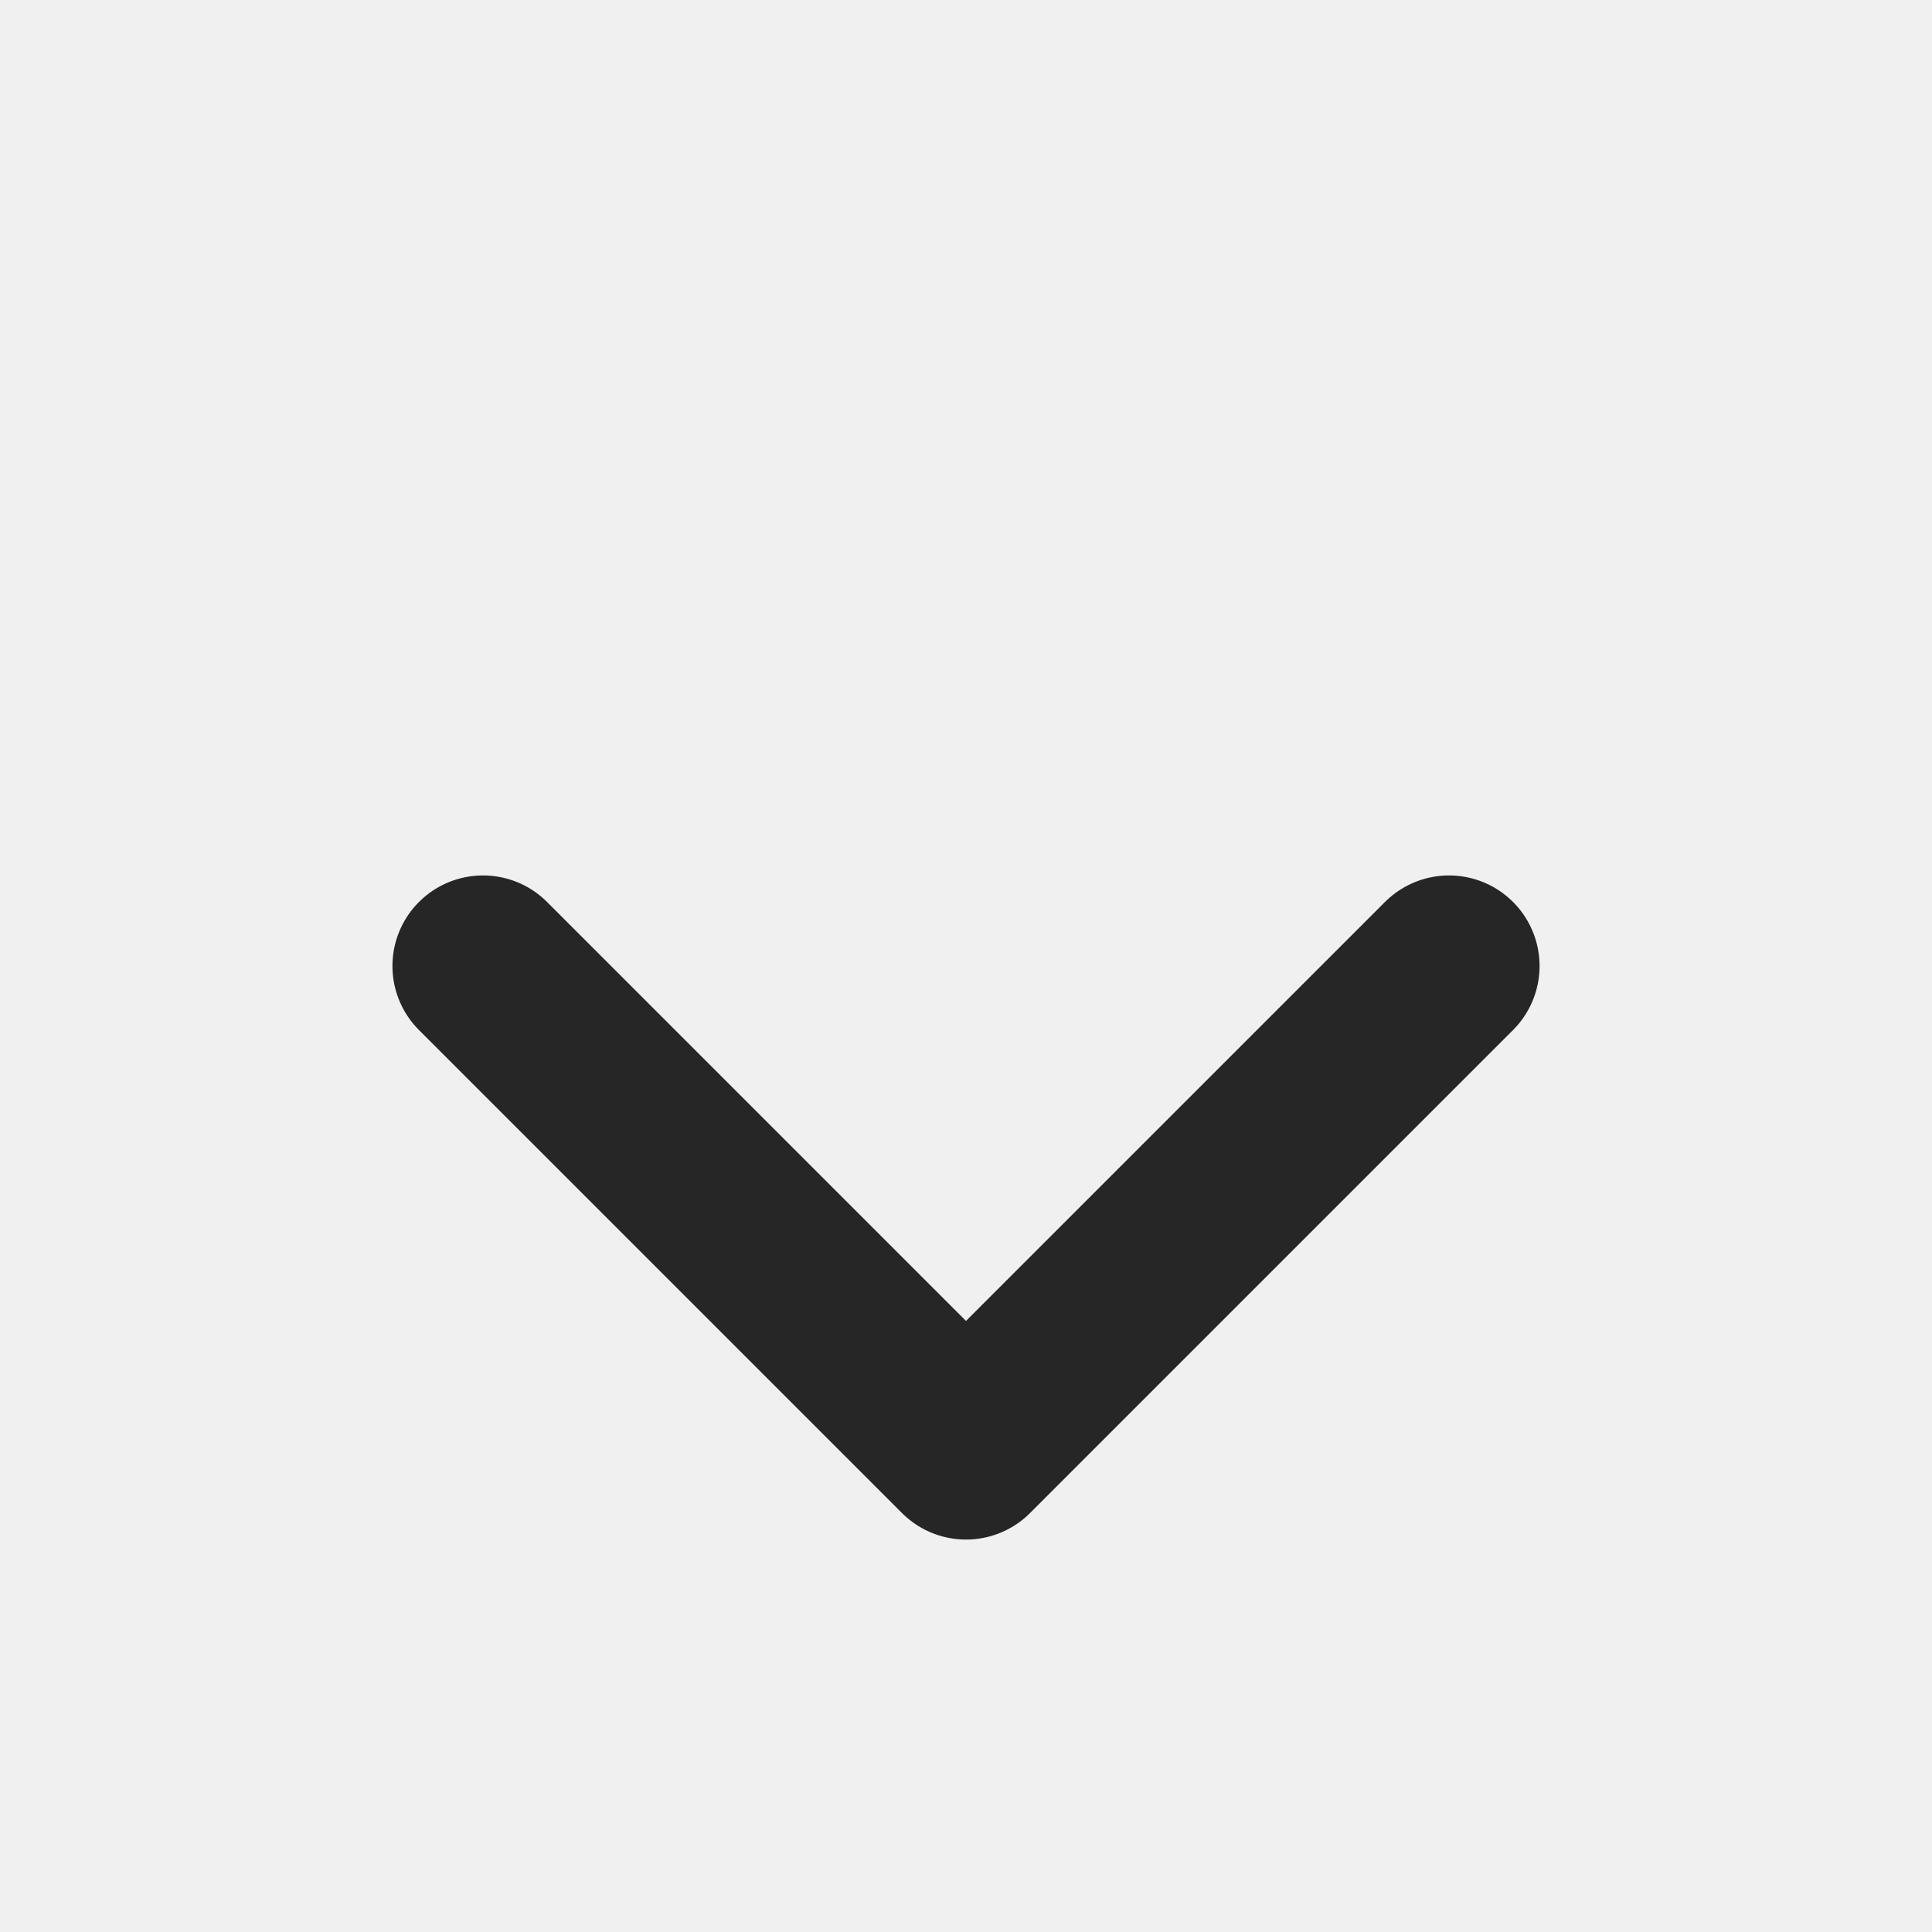
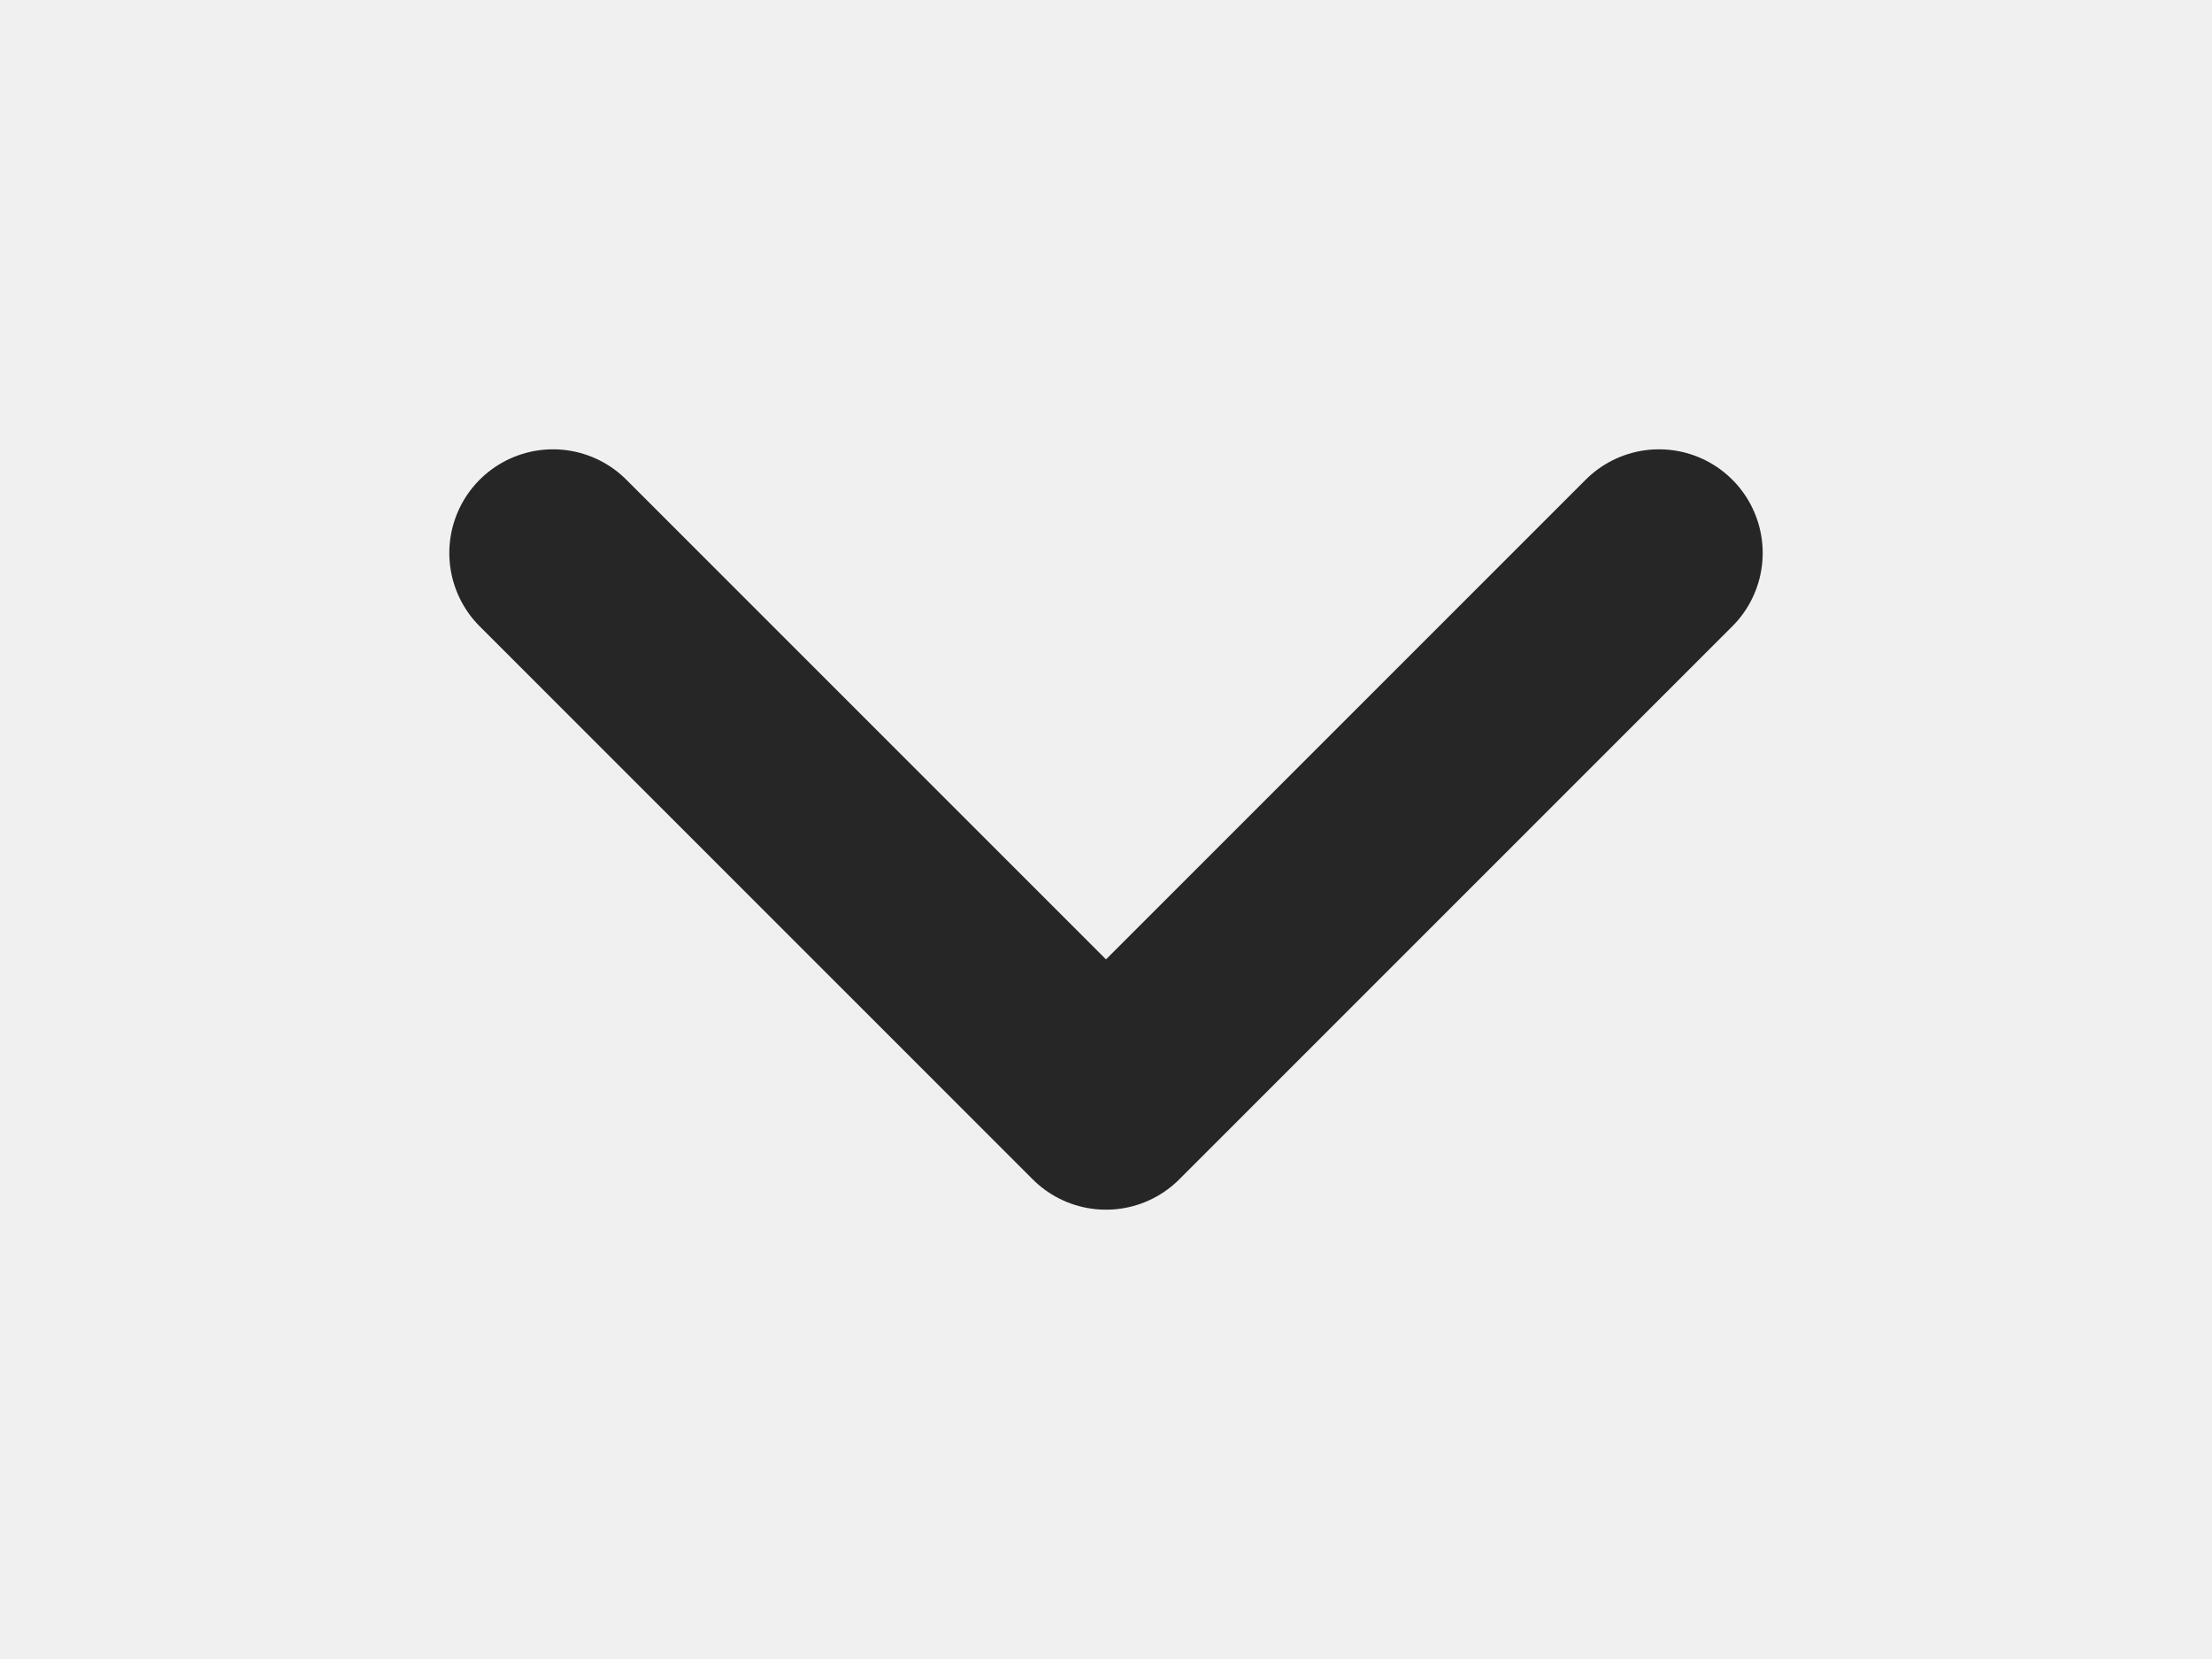
- <svg xmlns="http://www.w3.org/2000/svg" width="16" height="16" viewBox="0 0 16 16" fill="none">
-   <g clip-path="url(#clip0_420_17192)">
-     <path d="M4 8L8 12L12 8" stroke="#262626" stroke-width="1.5" stroke-linecap="round" stroke-linejoin="round" />
+ <svg xmlns="http://www.w3.org/2000/svg" width="16" height="12" viewBox="0 0 16 12" fill="none">
+   <g clip-path="url(#clip0_9442_1040)">
+     <path d="M4 4L8 8L12 4" stroke="#262626" stroke-width="1.5" stroke-linecap="round" stroke-linejoin="round" />
  </g>
  <defs>
-     <clipPath id="clip0_420_17192">
-       <rect width="16" height="16" fill="white" />
+     <clipPath id="clip0_9442_1040">
+       <rect width="16" height="12" fill="white" />
    </clipPath>
  </defs>
</svg>
